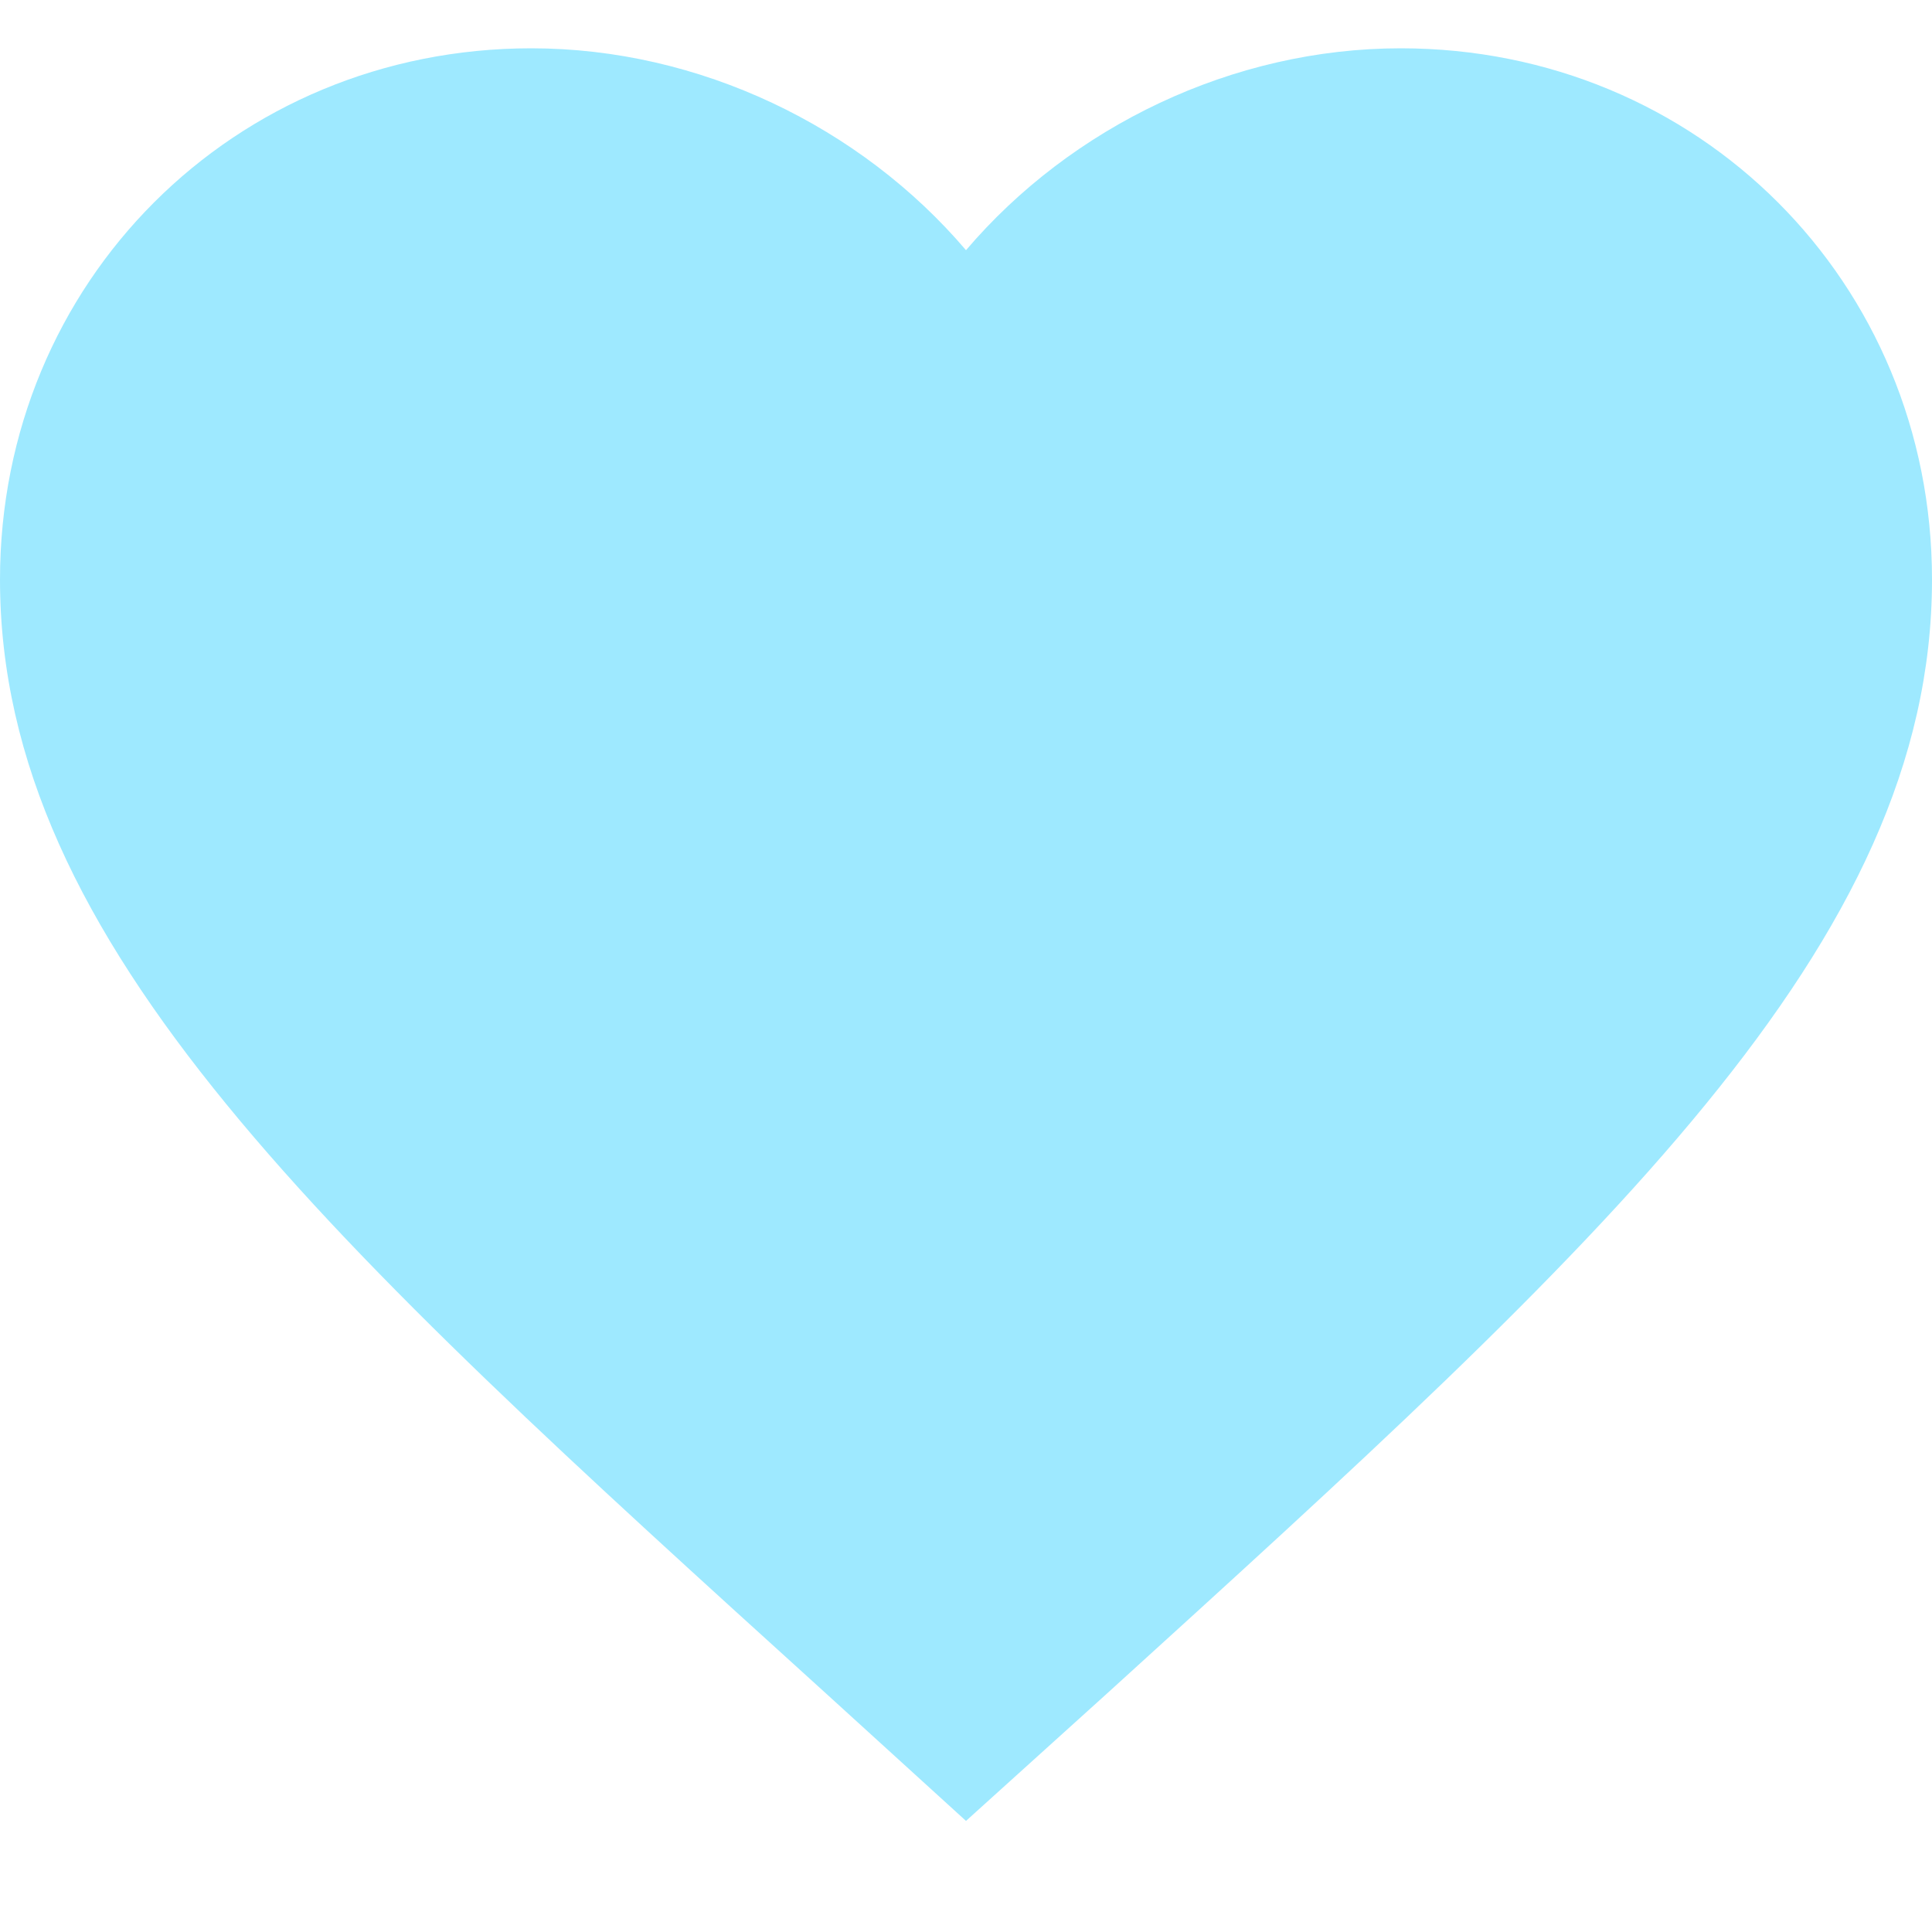
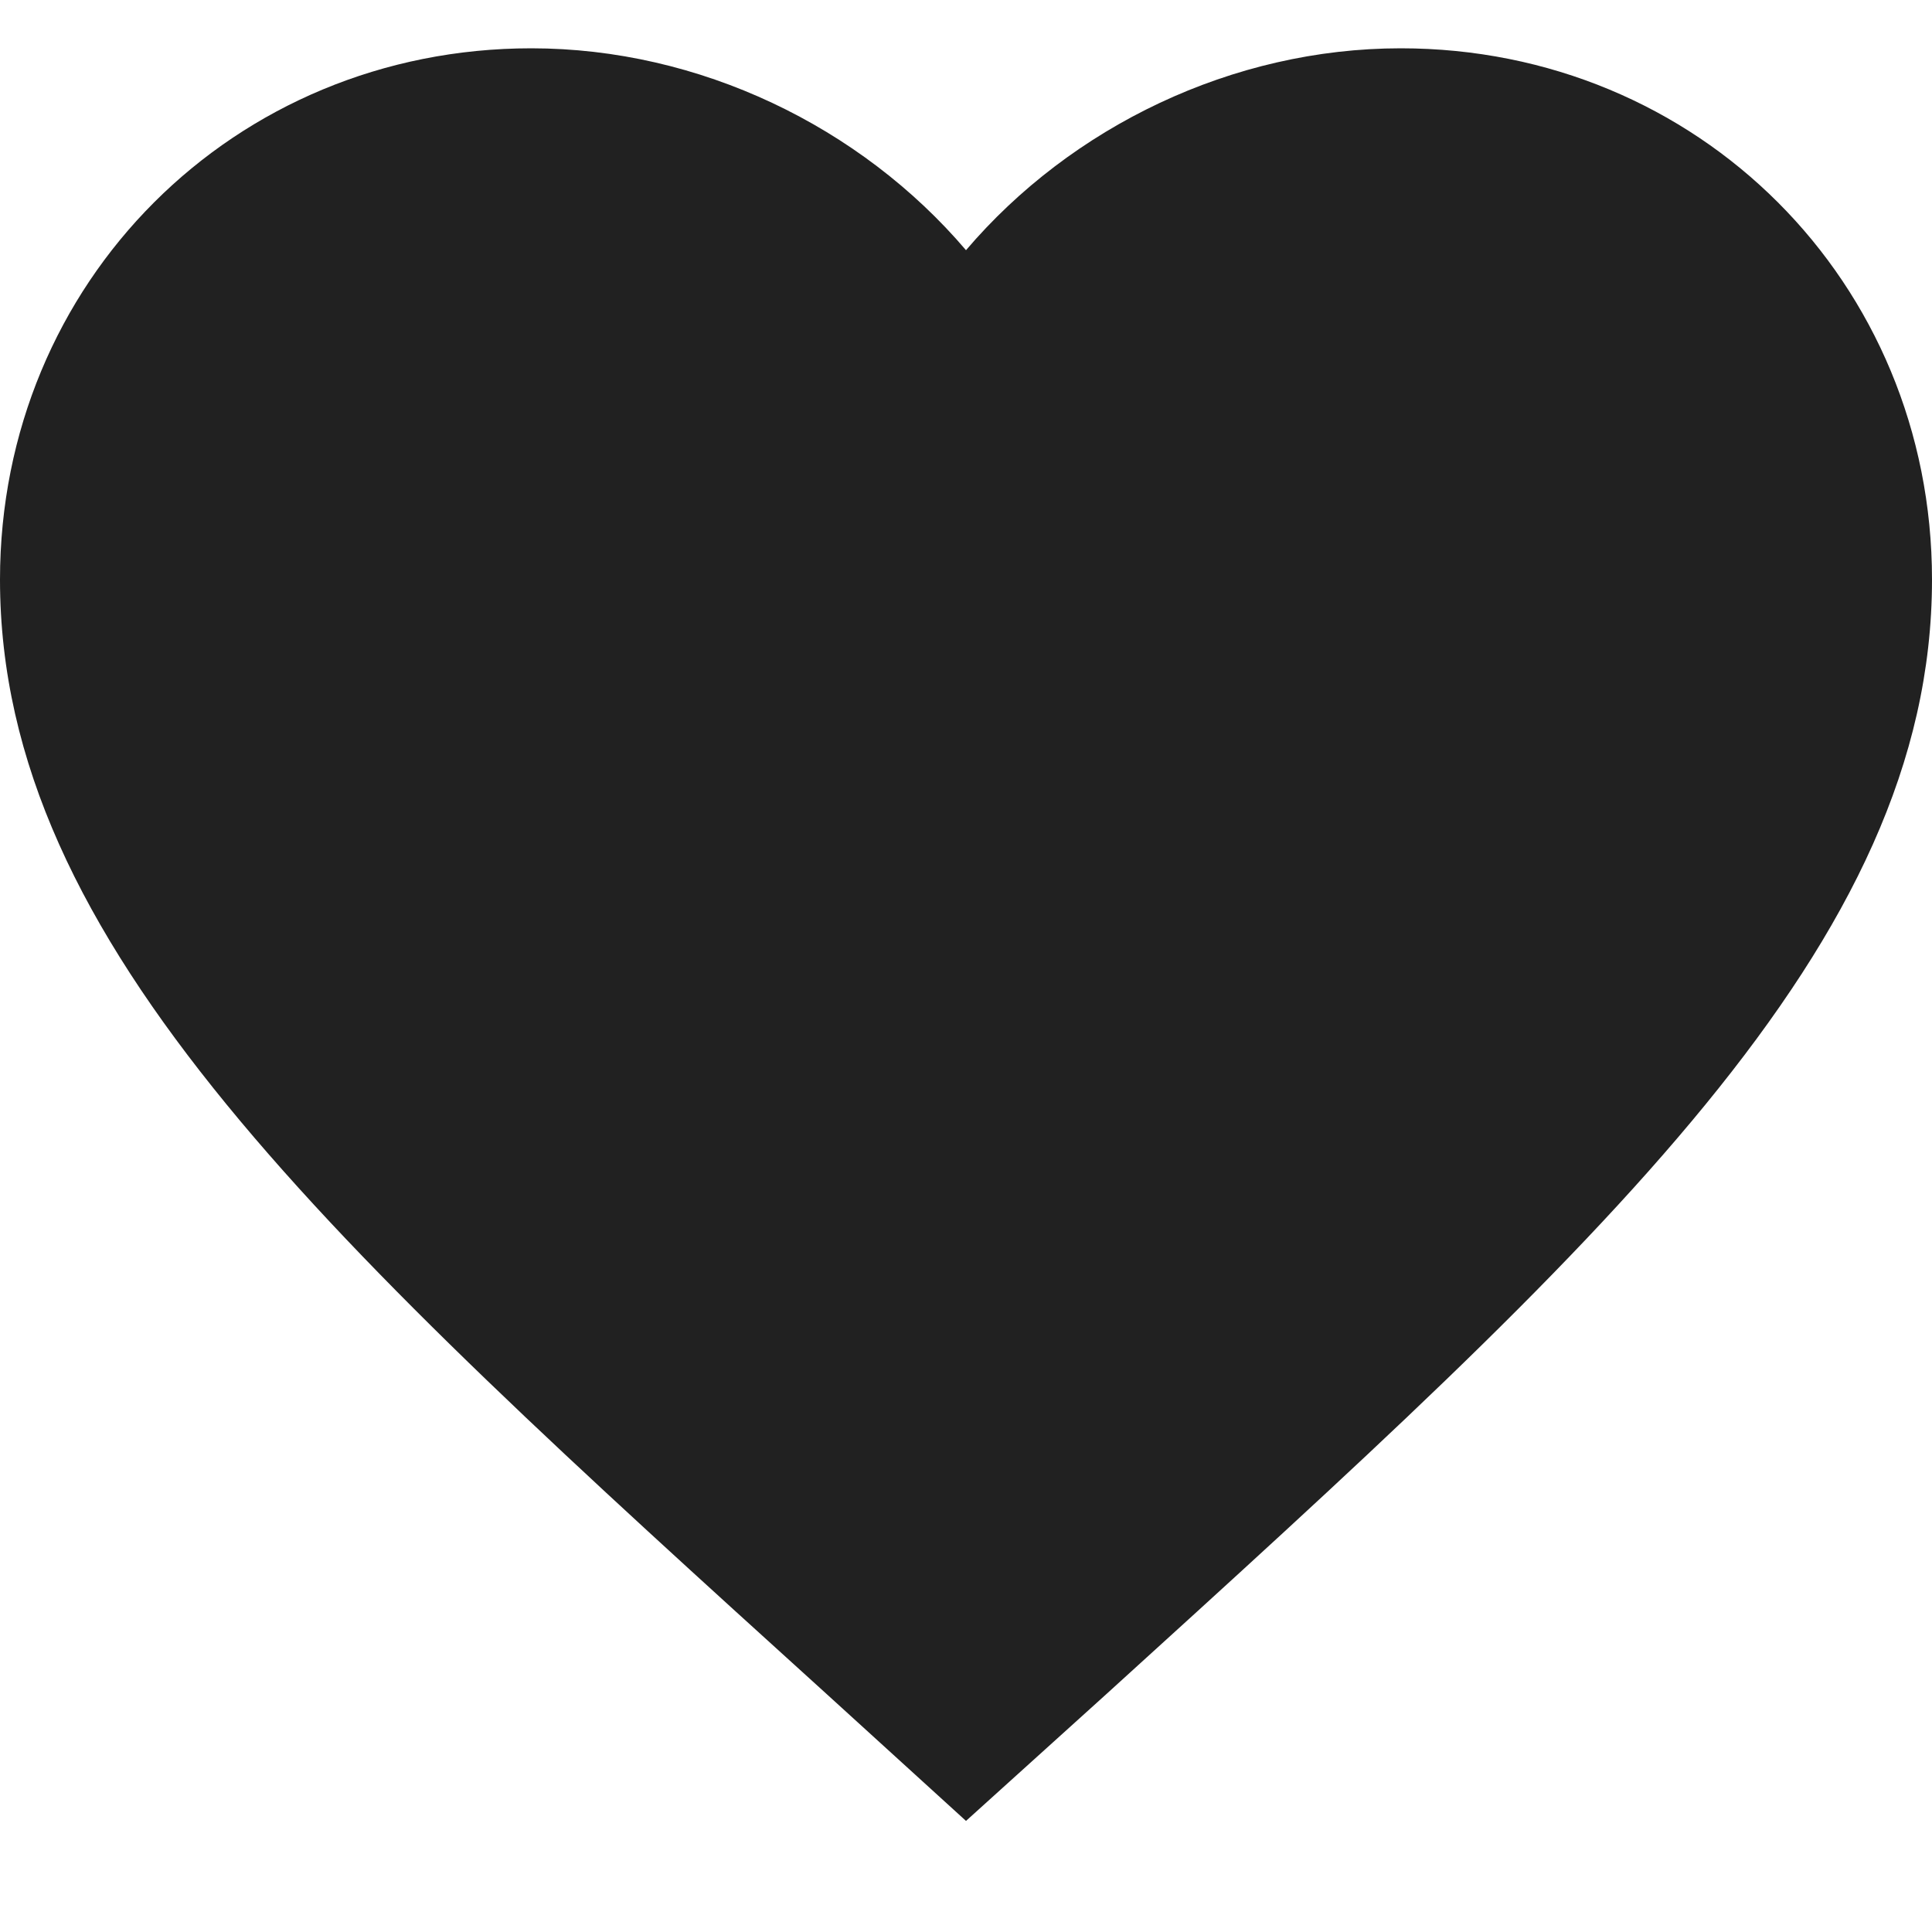
<svg xmlns="http://www.w3.org/2000/svg" width="24" height="24" viewBox="0 0 20 19" fill="none">
-   <path d="M10 18.35L8.55 17.03C3.4 12.36 0 9.28 0 5.5C0 2.42 2.42 0 5.5 0C7.24 0 8.91 0.81 10 2.09C11.09 0.81 12.76 0 14.5 0C17.58 0 20 2.42 20 5.5C20 9.28 16.6 12.36 11.45 17.04L10 18.35Z" fill="#9ee9ff" />
+   <path d="M10 18.35L8.55 17.03C3.4 12.36 0 9.28 0 5.5C0 2.42 2.42 0 5.5 0C7.24 0 8.91 0.81 10 2.09C11.09 0.81 12.76 0 14.5 0C17.58 0 20 2.42 20 5.5C20 9.28 16.6 12.36 11.45 17.04L10 18.35Z" fill=" #212121" />
</svg>
